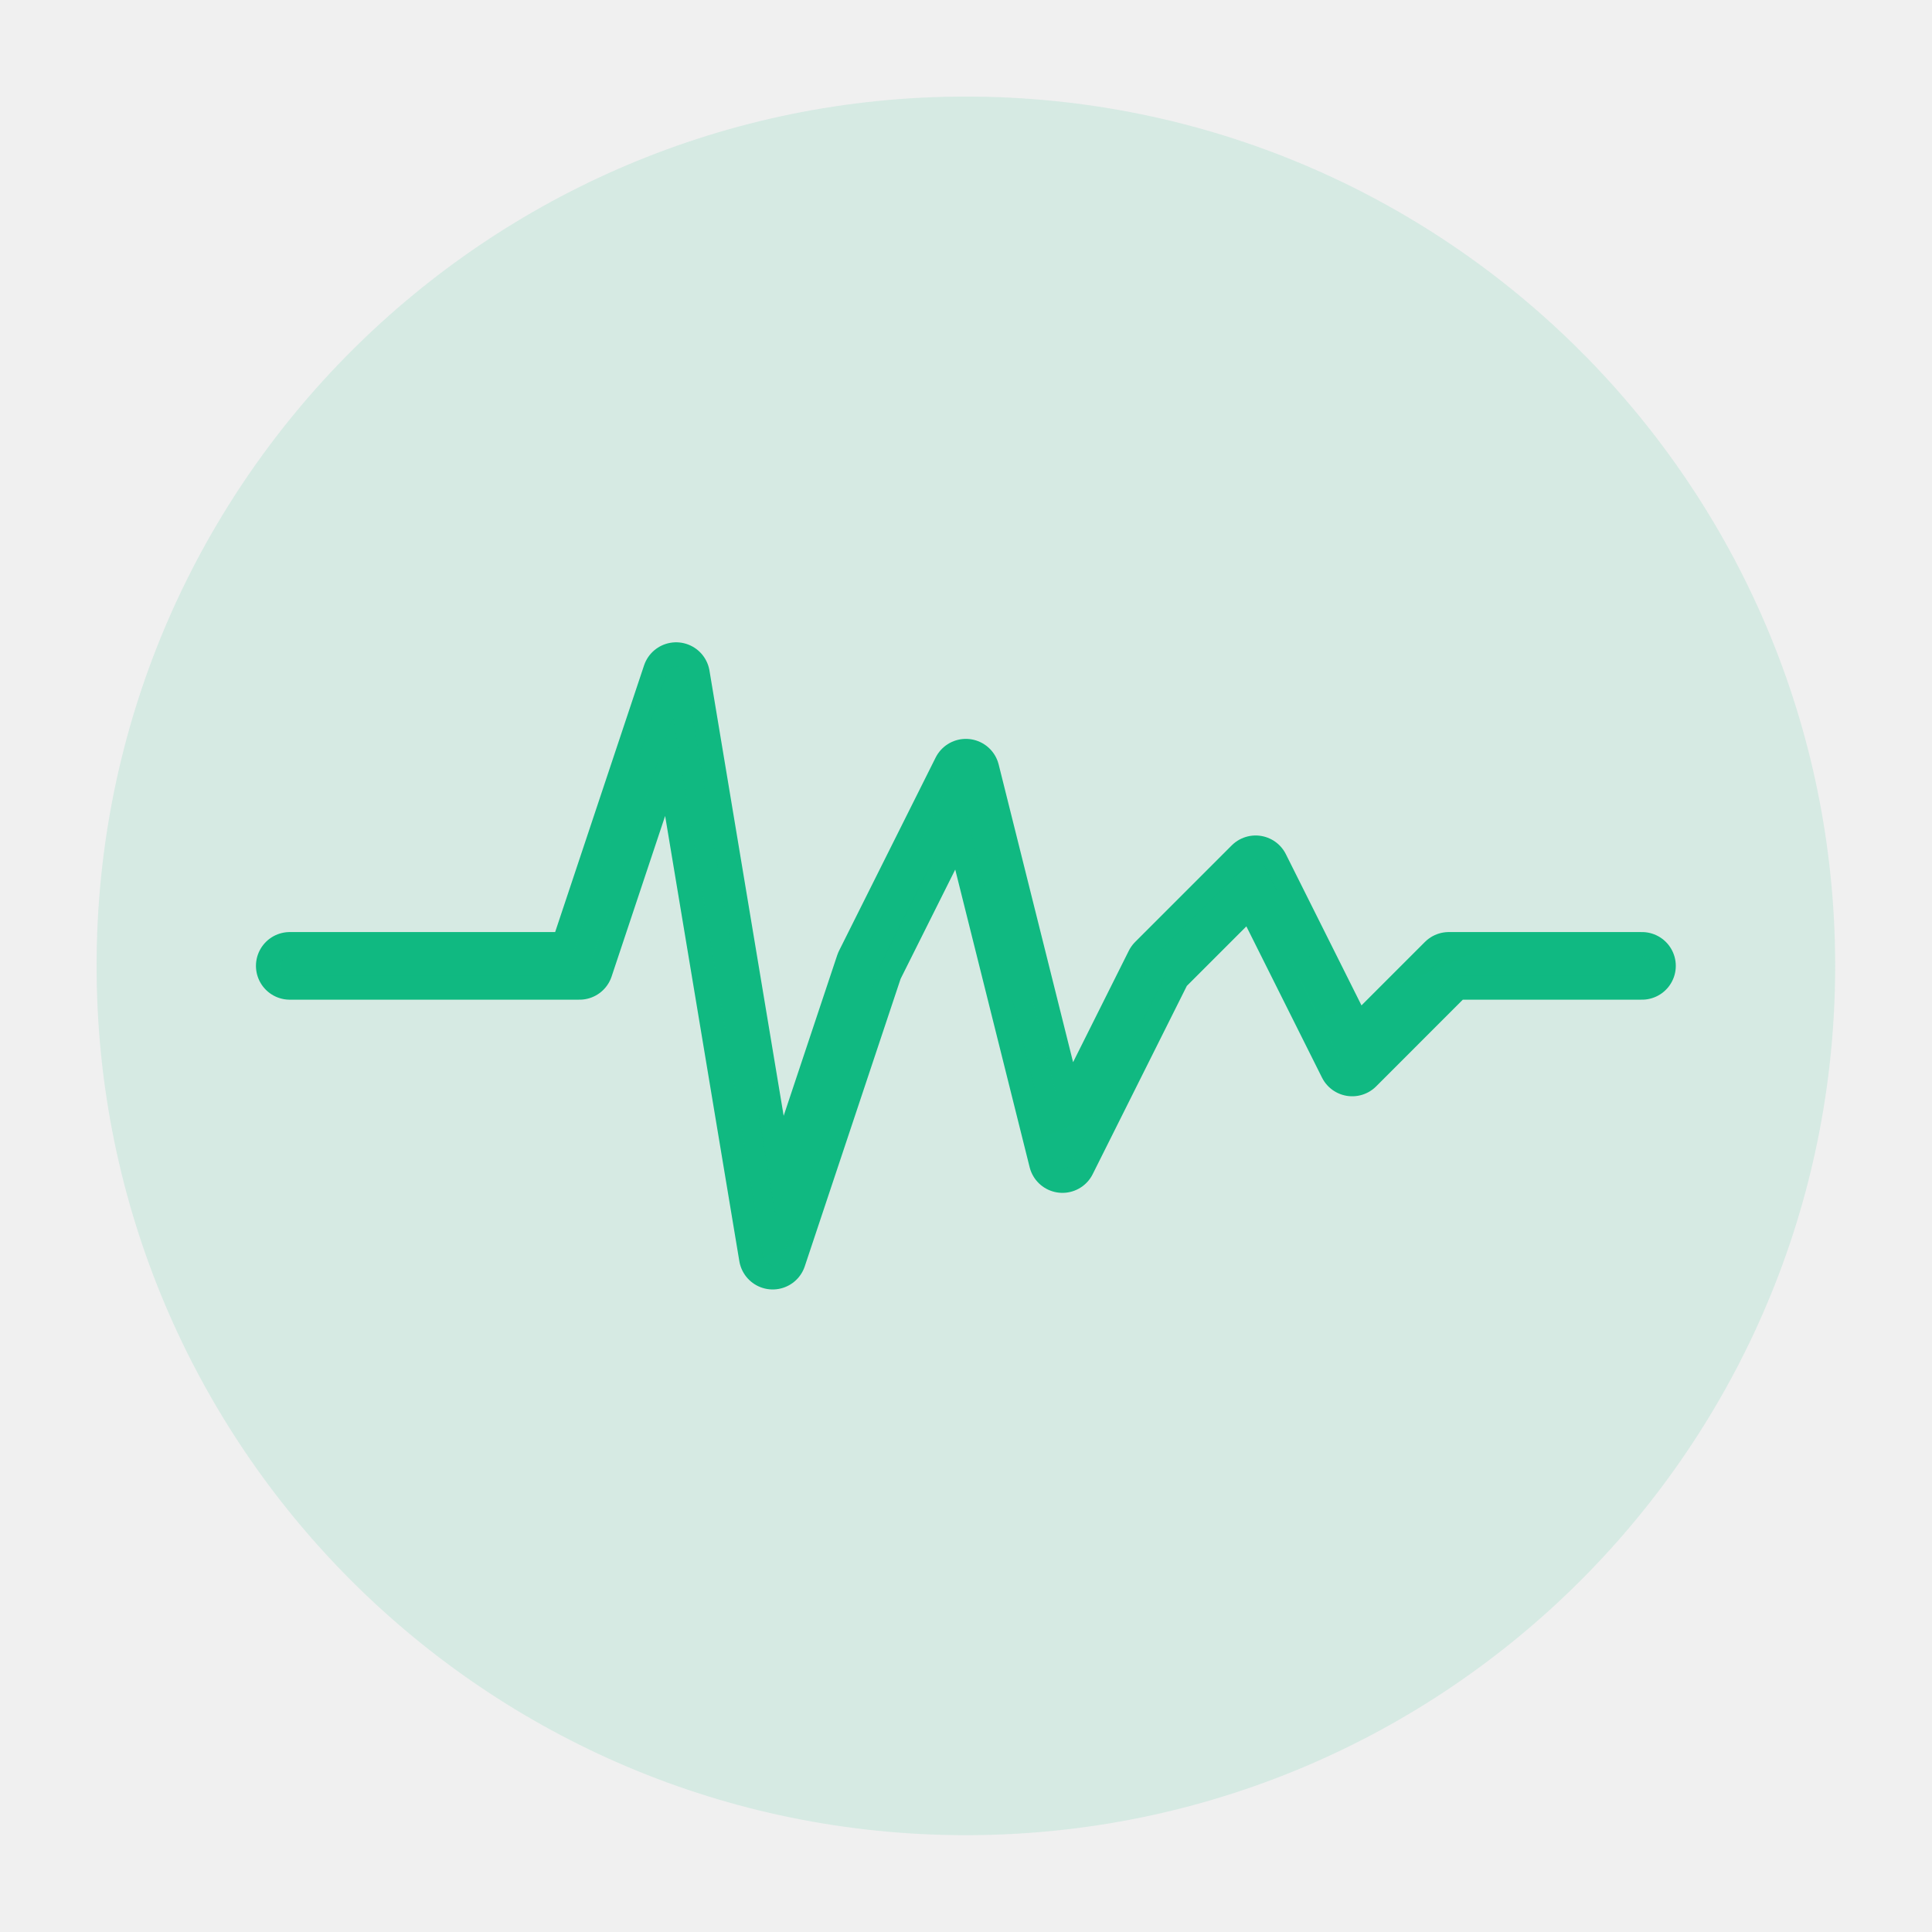
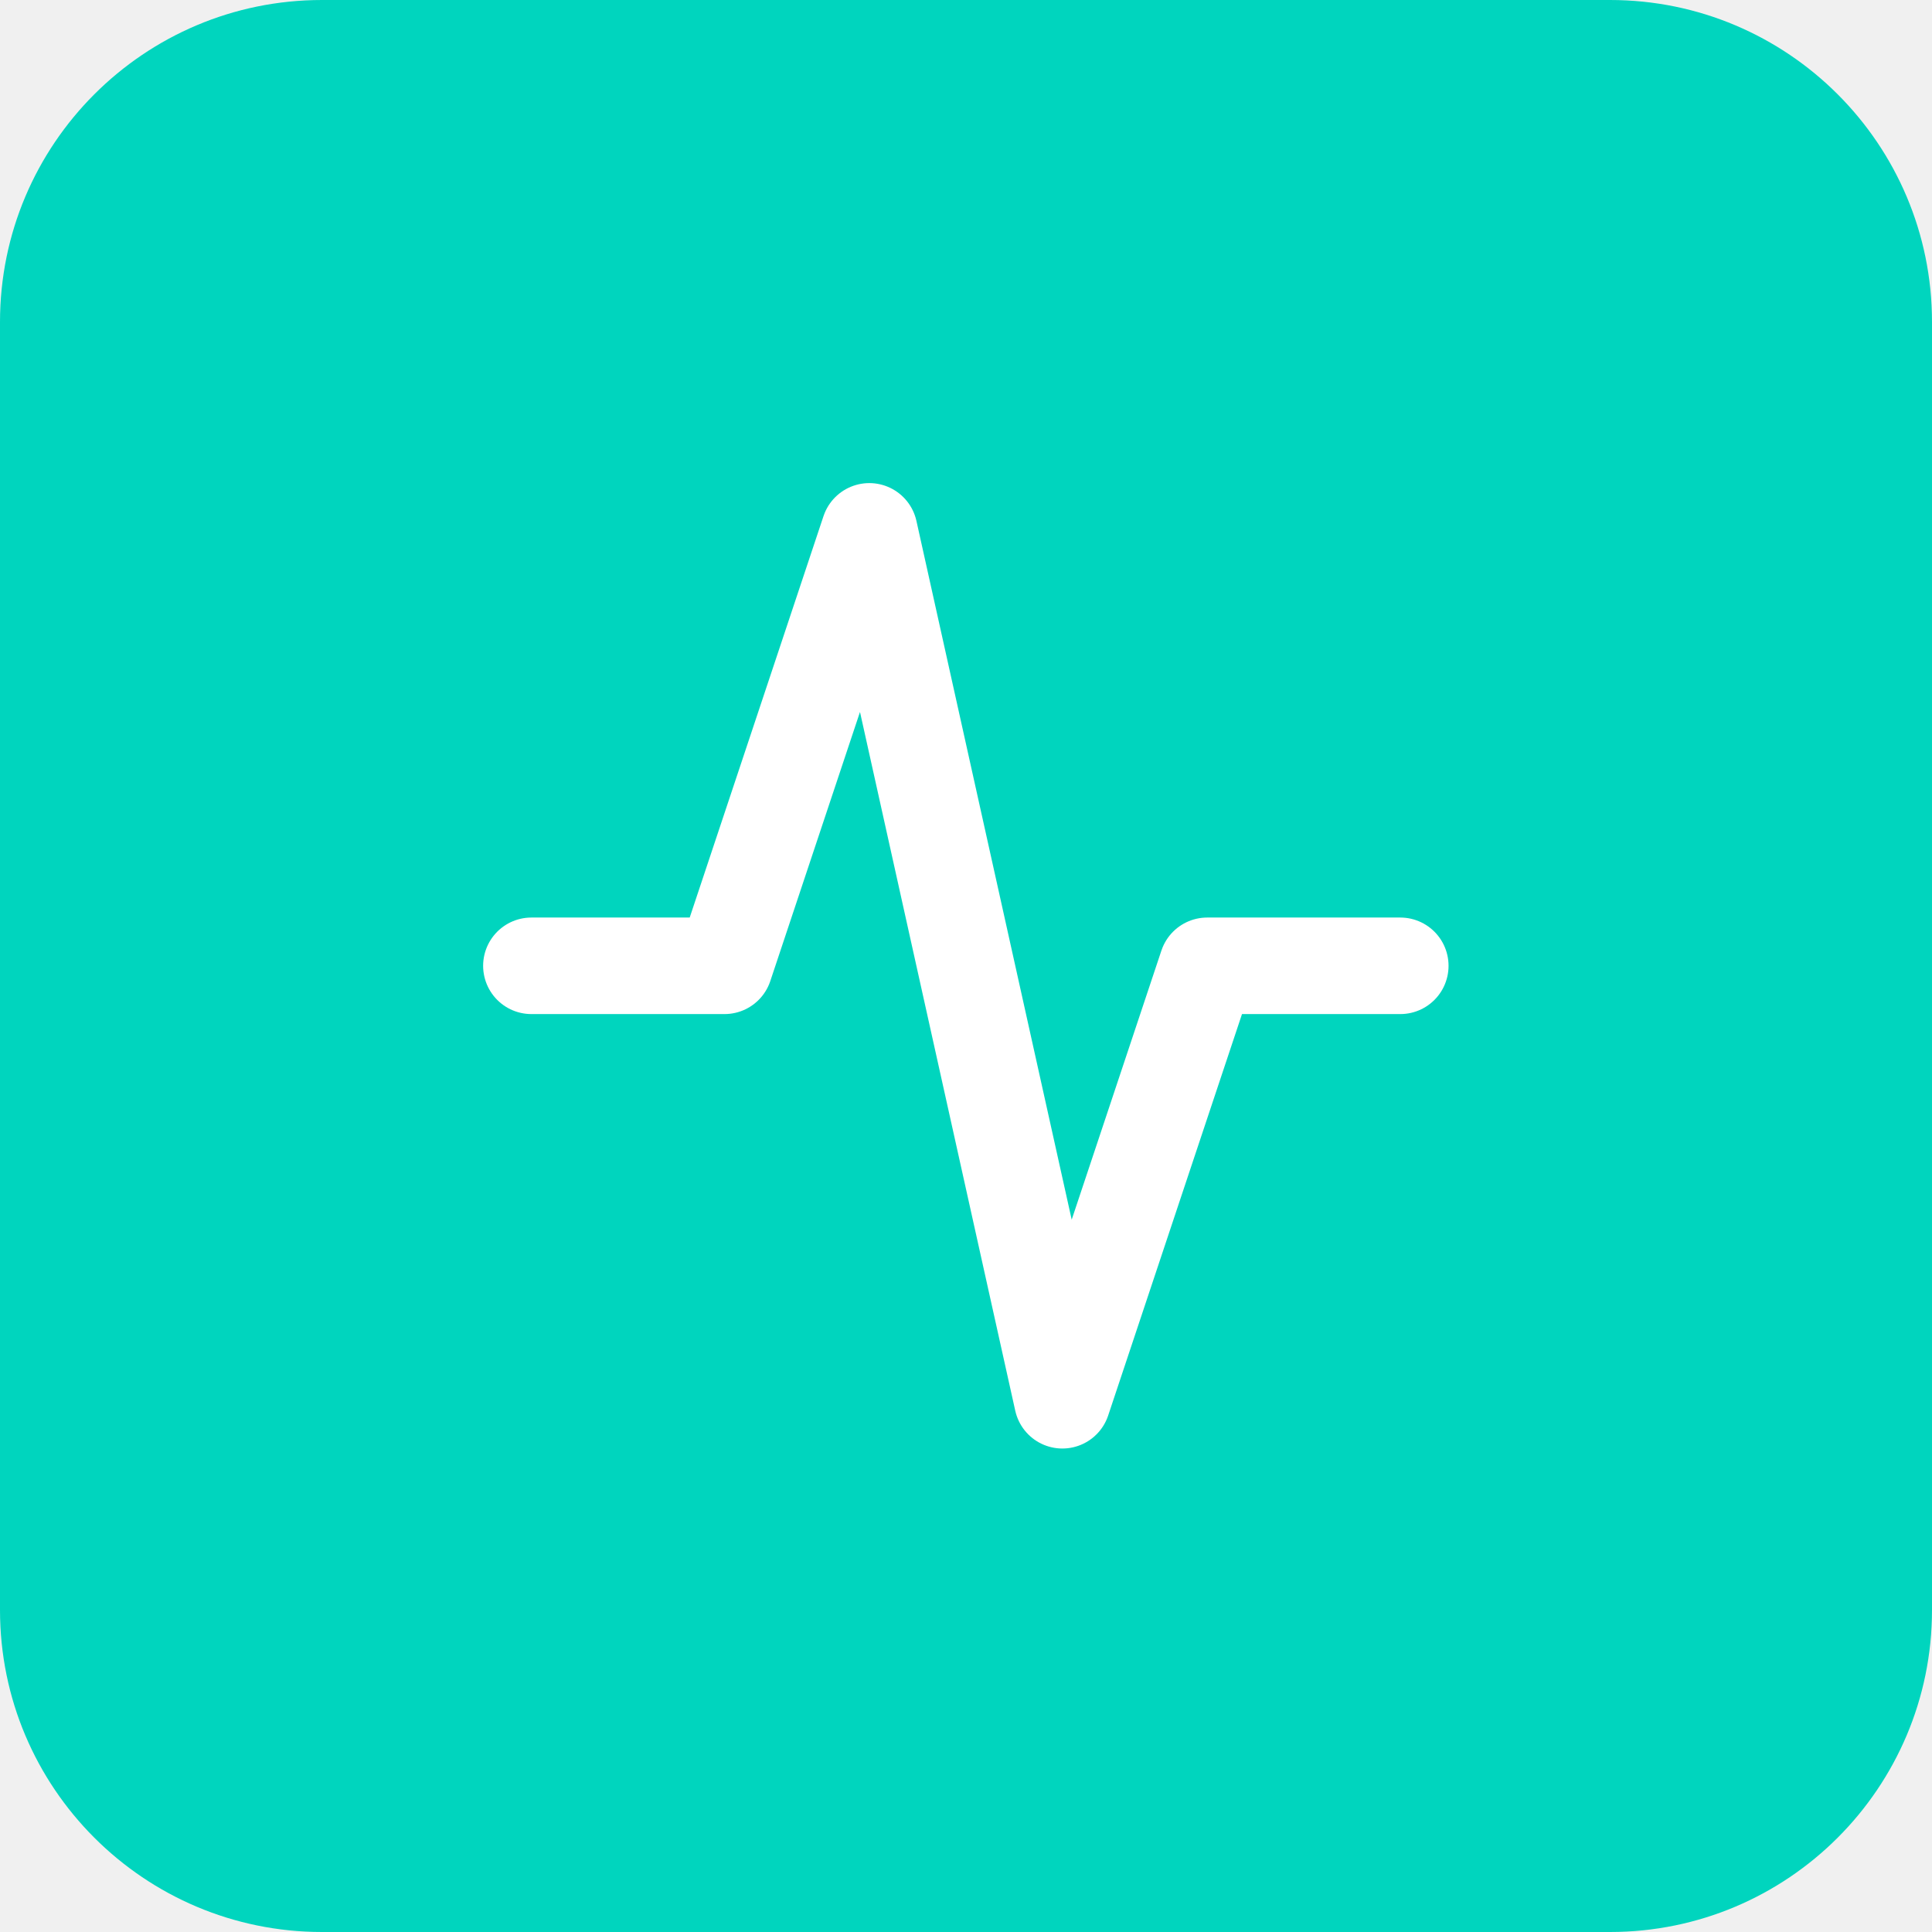
- <svg xmlns="http://www.w3.org/2000/svg" width="90" height="90" viewBox="0 0 90 90" fill="none">
-   <path opacity="0.12" d="M44.994 85.489C67.359 85.489 85.489 67.359 85.489 44.994C85.489 22.629 67.359 4.499 44.994 4.499C22.63 4.499 4.5 22.629 4.5 44.994C4.5 67.359 22.63 85.489 44.994 85.489Z" fill="url(#paint0_linear_28_372)" />
-   <path d="M13.498 44.994H26.996L31.496 31.496L35.995 58.493L40.495 44.994L44.994 35.995L49.493 53.993L53.993 44.994L58.492 40.495L62.992 49.494L67.491 44.994H76.49" stroke="url(#paint1_linear_28_372)" stroke-width="3.15" stroke-linecap="round" stroke-linejoin="round" />
-   <path opacity="0.3" d="M13.498 44.994H26.996L31.496 31.496L35.995 58.493L40.495 44.994L44.994 35.995L49.493 53.993L53.993 44.994L58.492 40.495L62.992 49.494L67.491 44.994H76.49" stroke="url(#paint2_linear_28_372)" stroke-width="0.9" stroke-linecap="round" stroke-linejoin="round" />
-   <defs>
-     <linearGradient id="paint0_linear_28_372" x1="4.5" y1="4.499" x2="8103.46" y2="8103.46" gradientUnits="userSpaceOnUse">
-       <stop stop-color="#10B981" />
-       <stop offset="0.5" stop-color="#14B8A6" />
-       <stop offset="1" stop-color="#0EA5E9" />
-     </linearGradient>
-     <linearGradient id="paint1_linear_28_372" x1="13.498" y1="31.496" x2="1968.42" y2="4592.98" gradientUnits="userSpaceOnUse">
-       <stop stop-color="#10B981" />
-       <stop offset="0.5" stop-color="#14B8A6" />
-       <stop offset="1" stop-color="#0EA5E9" />
-     </linearGradient>
-     <linearGradient id="paint2_linear_28_372" x1="13.498" y1="31.496" x2="1968.42" y2="4592.98" gradientUnits="userSpaceOnUse">
-       <stop stop-color="#10B981" />
-       <stop offset="0.5" stop-color="#14B8A6" />
-       <stop offset="1" stop-color="#0EA5E9" />
-     </linearGradient>
-   </defs>
+ <svg xmlns="http://www.w3.org/2000/svg" width="60" height="60" viewBox="0 0 60 60" fill="none">
+   <path d="M0 10C0 4.477 4.477 0 10 0H50C55.523 0 60 4.477 60 10V50C60 55.523 55.523 60 50 60H10C4.477 60 0 55.523 0 50V10Z" fill="#00D5BE" />
+   <path d="M16.503 29.994H22.5L26.997 16.502L32.993 43.486L37.491 29.994H43.487" stroke="white" stroke-width="2.998" stroke-linecap="round" stroke-linejoin="round" />
</svg>
